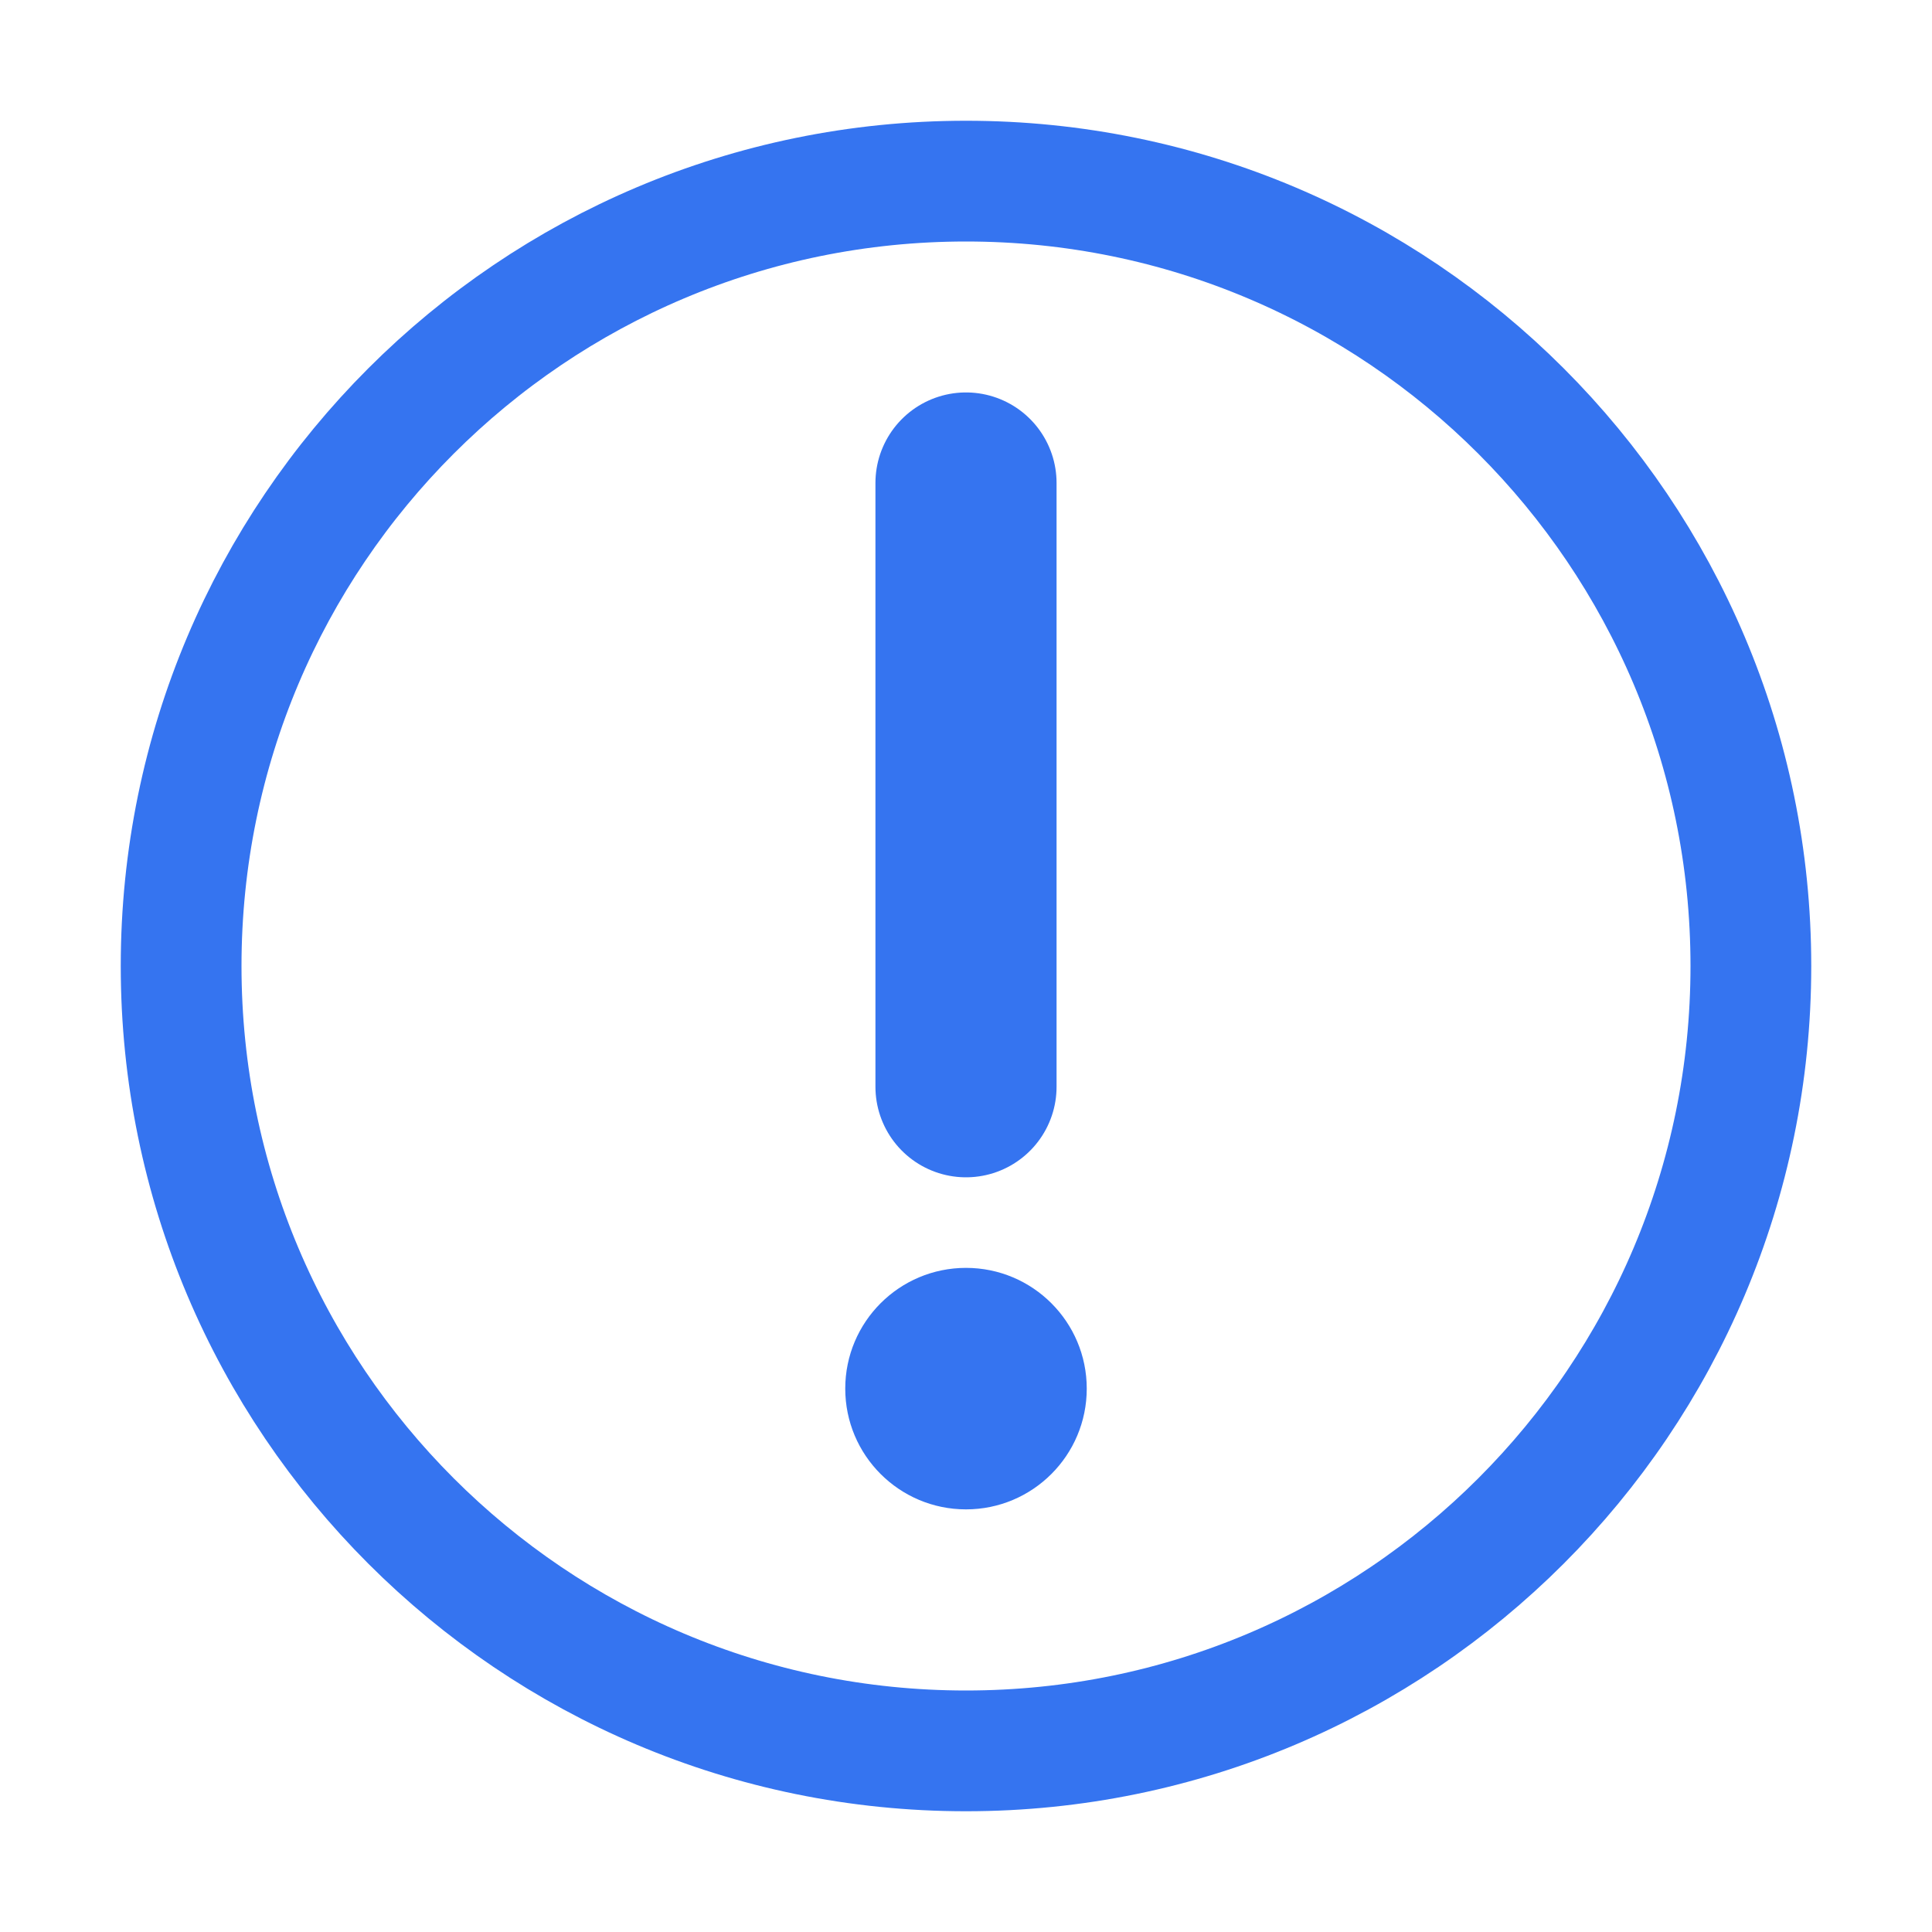
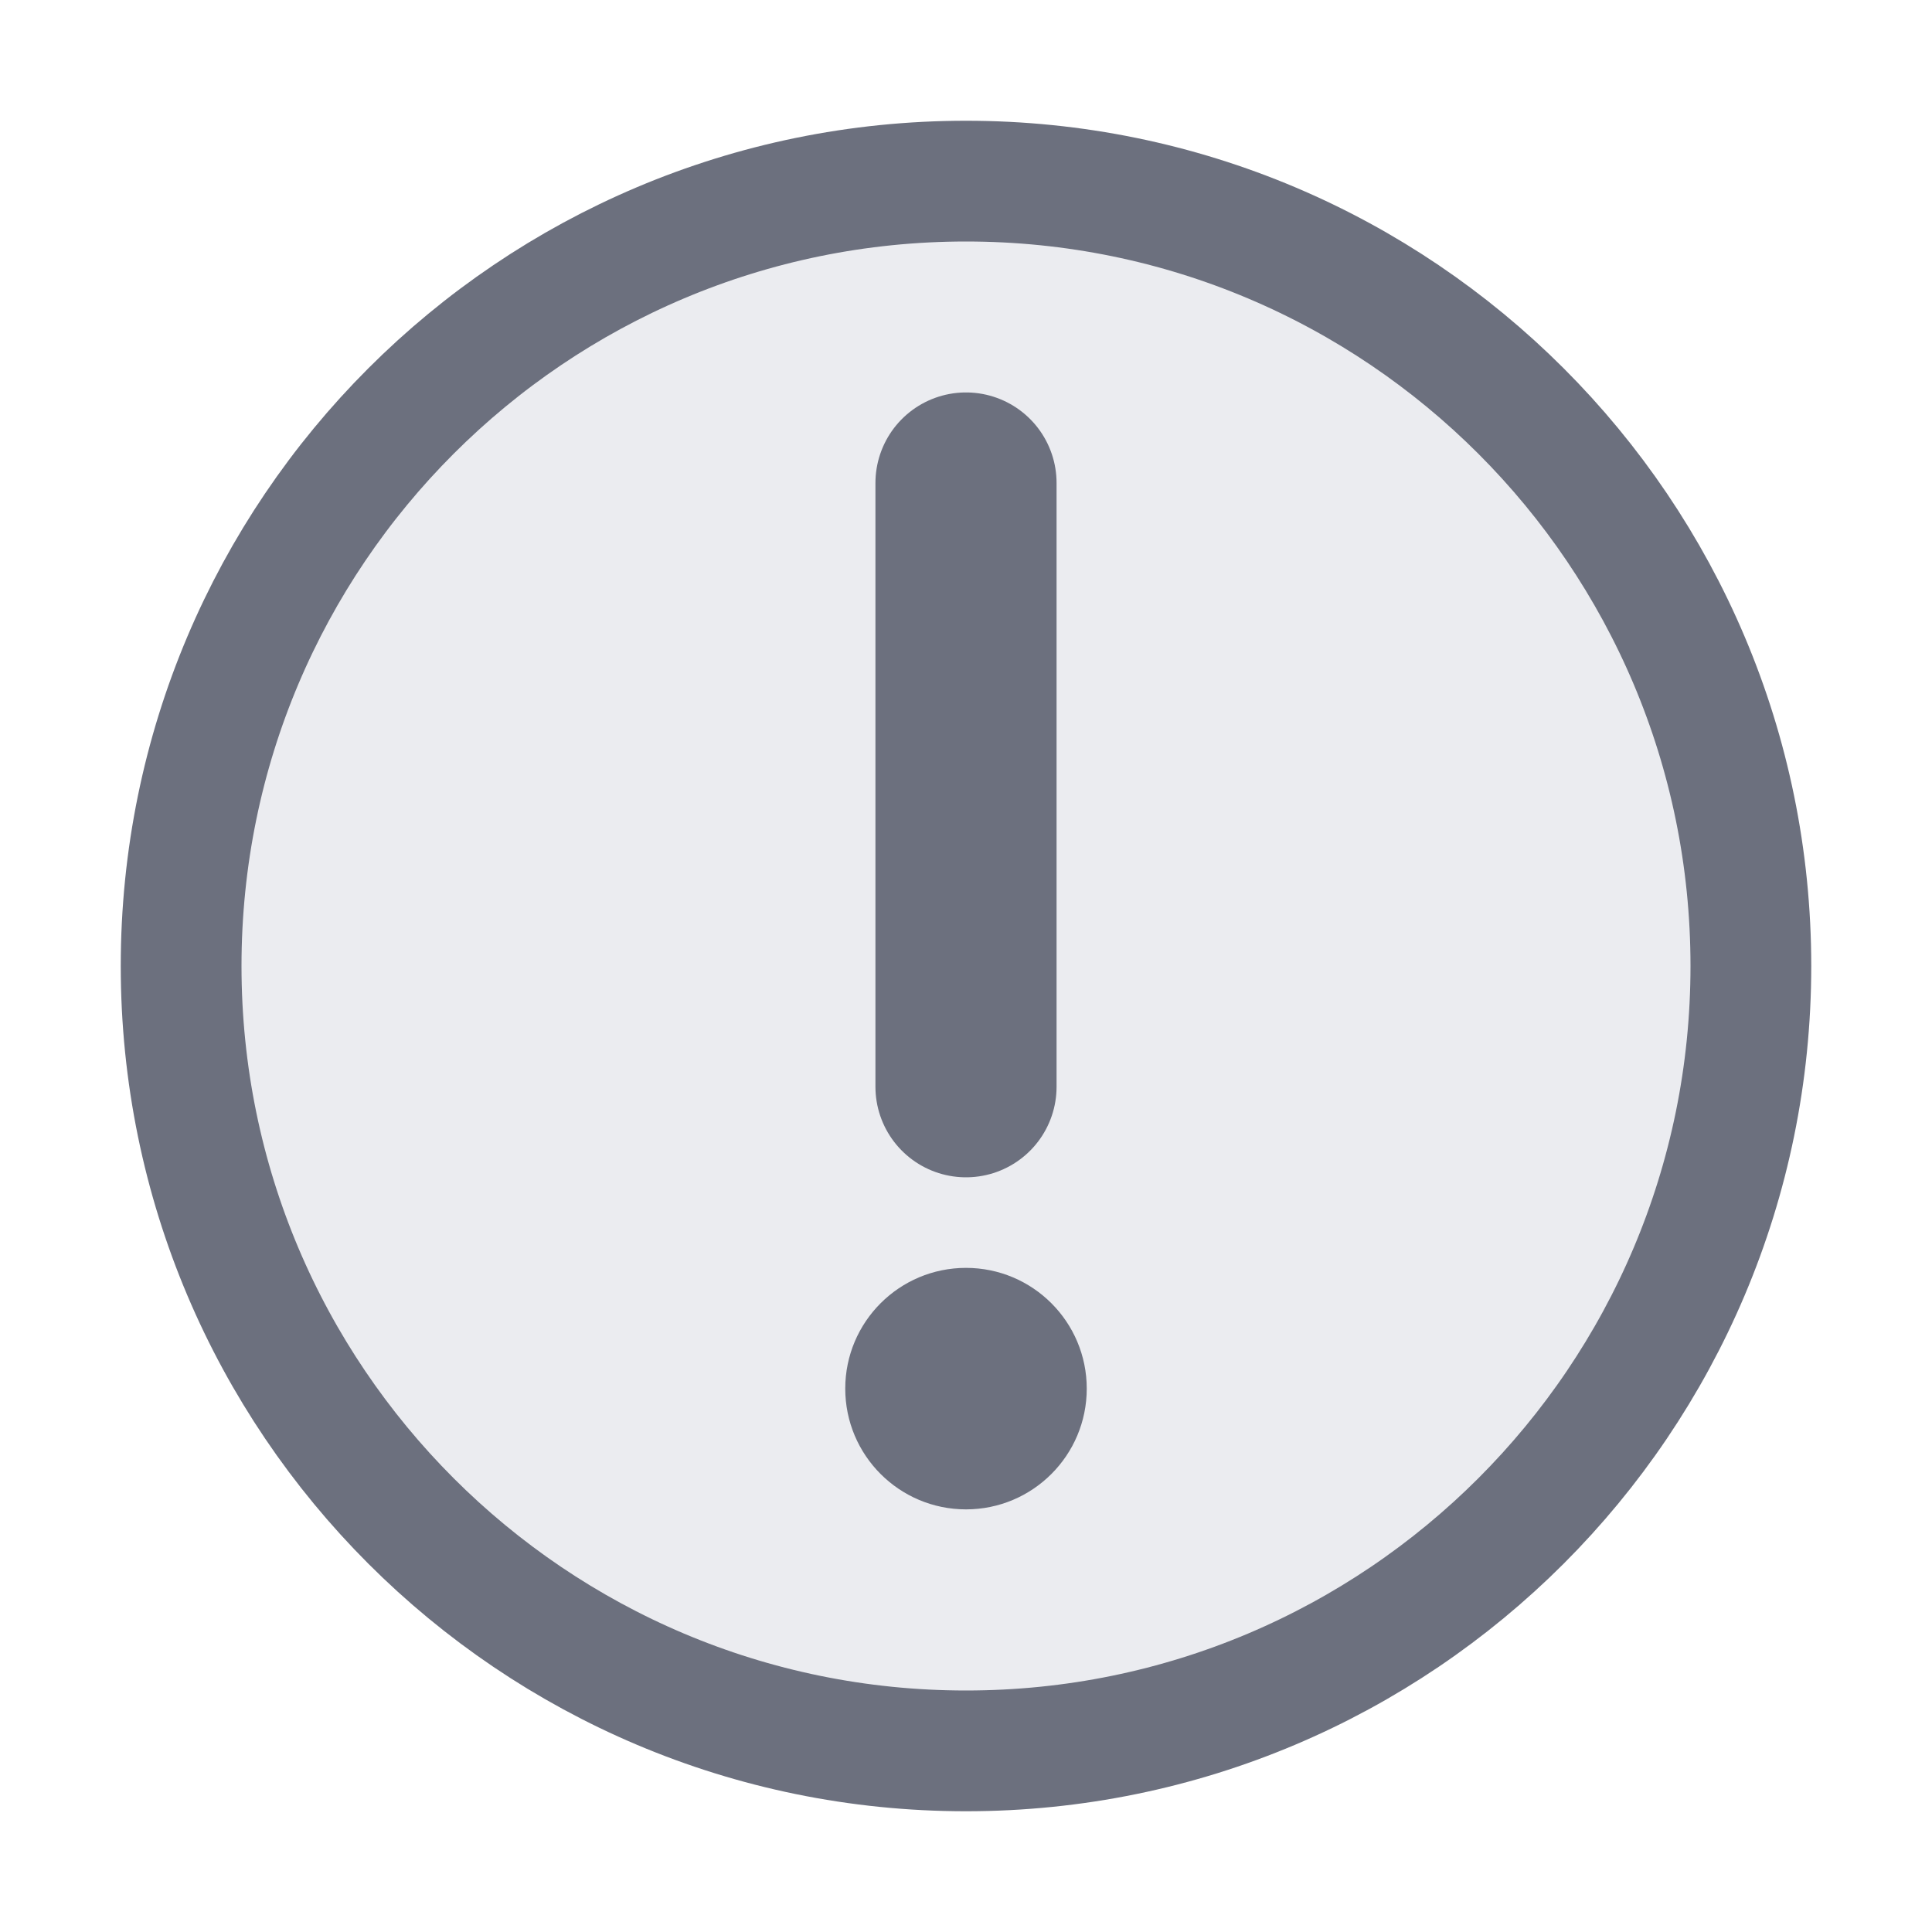
<svg xmlns="http://www.w3.org/2000/svg" width="16" height="16" viewBox="0 0 16 16">
-   <circle cx="8" cy="8" r="6.5" fill="none" stroke="#3574f0" />
-   <line x1="8" y1="4" x2="8" y2="9" fill="none" stroke="#3574f0" stroke-linecap="round" stroke-width="1.5" />
-   <circle cx="8" cy="11.5" r="1" fill="#3574f0" />
+   <circle cx="8" cy="8" r="6.5" fill="#EBECF0" stroke="#6C707E" />
+   <line x1="8" y1="4" x2="8" y2="9" fill="none" stroke="#6C707E" stroke-linecap="round" stroke-width="1.5" />
+   <circle cx="8" cy="11.5" r="1" fill="#6C707E" />
</svg>
